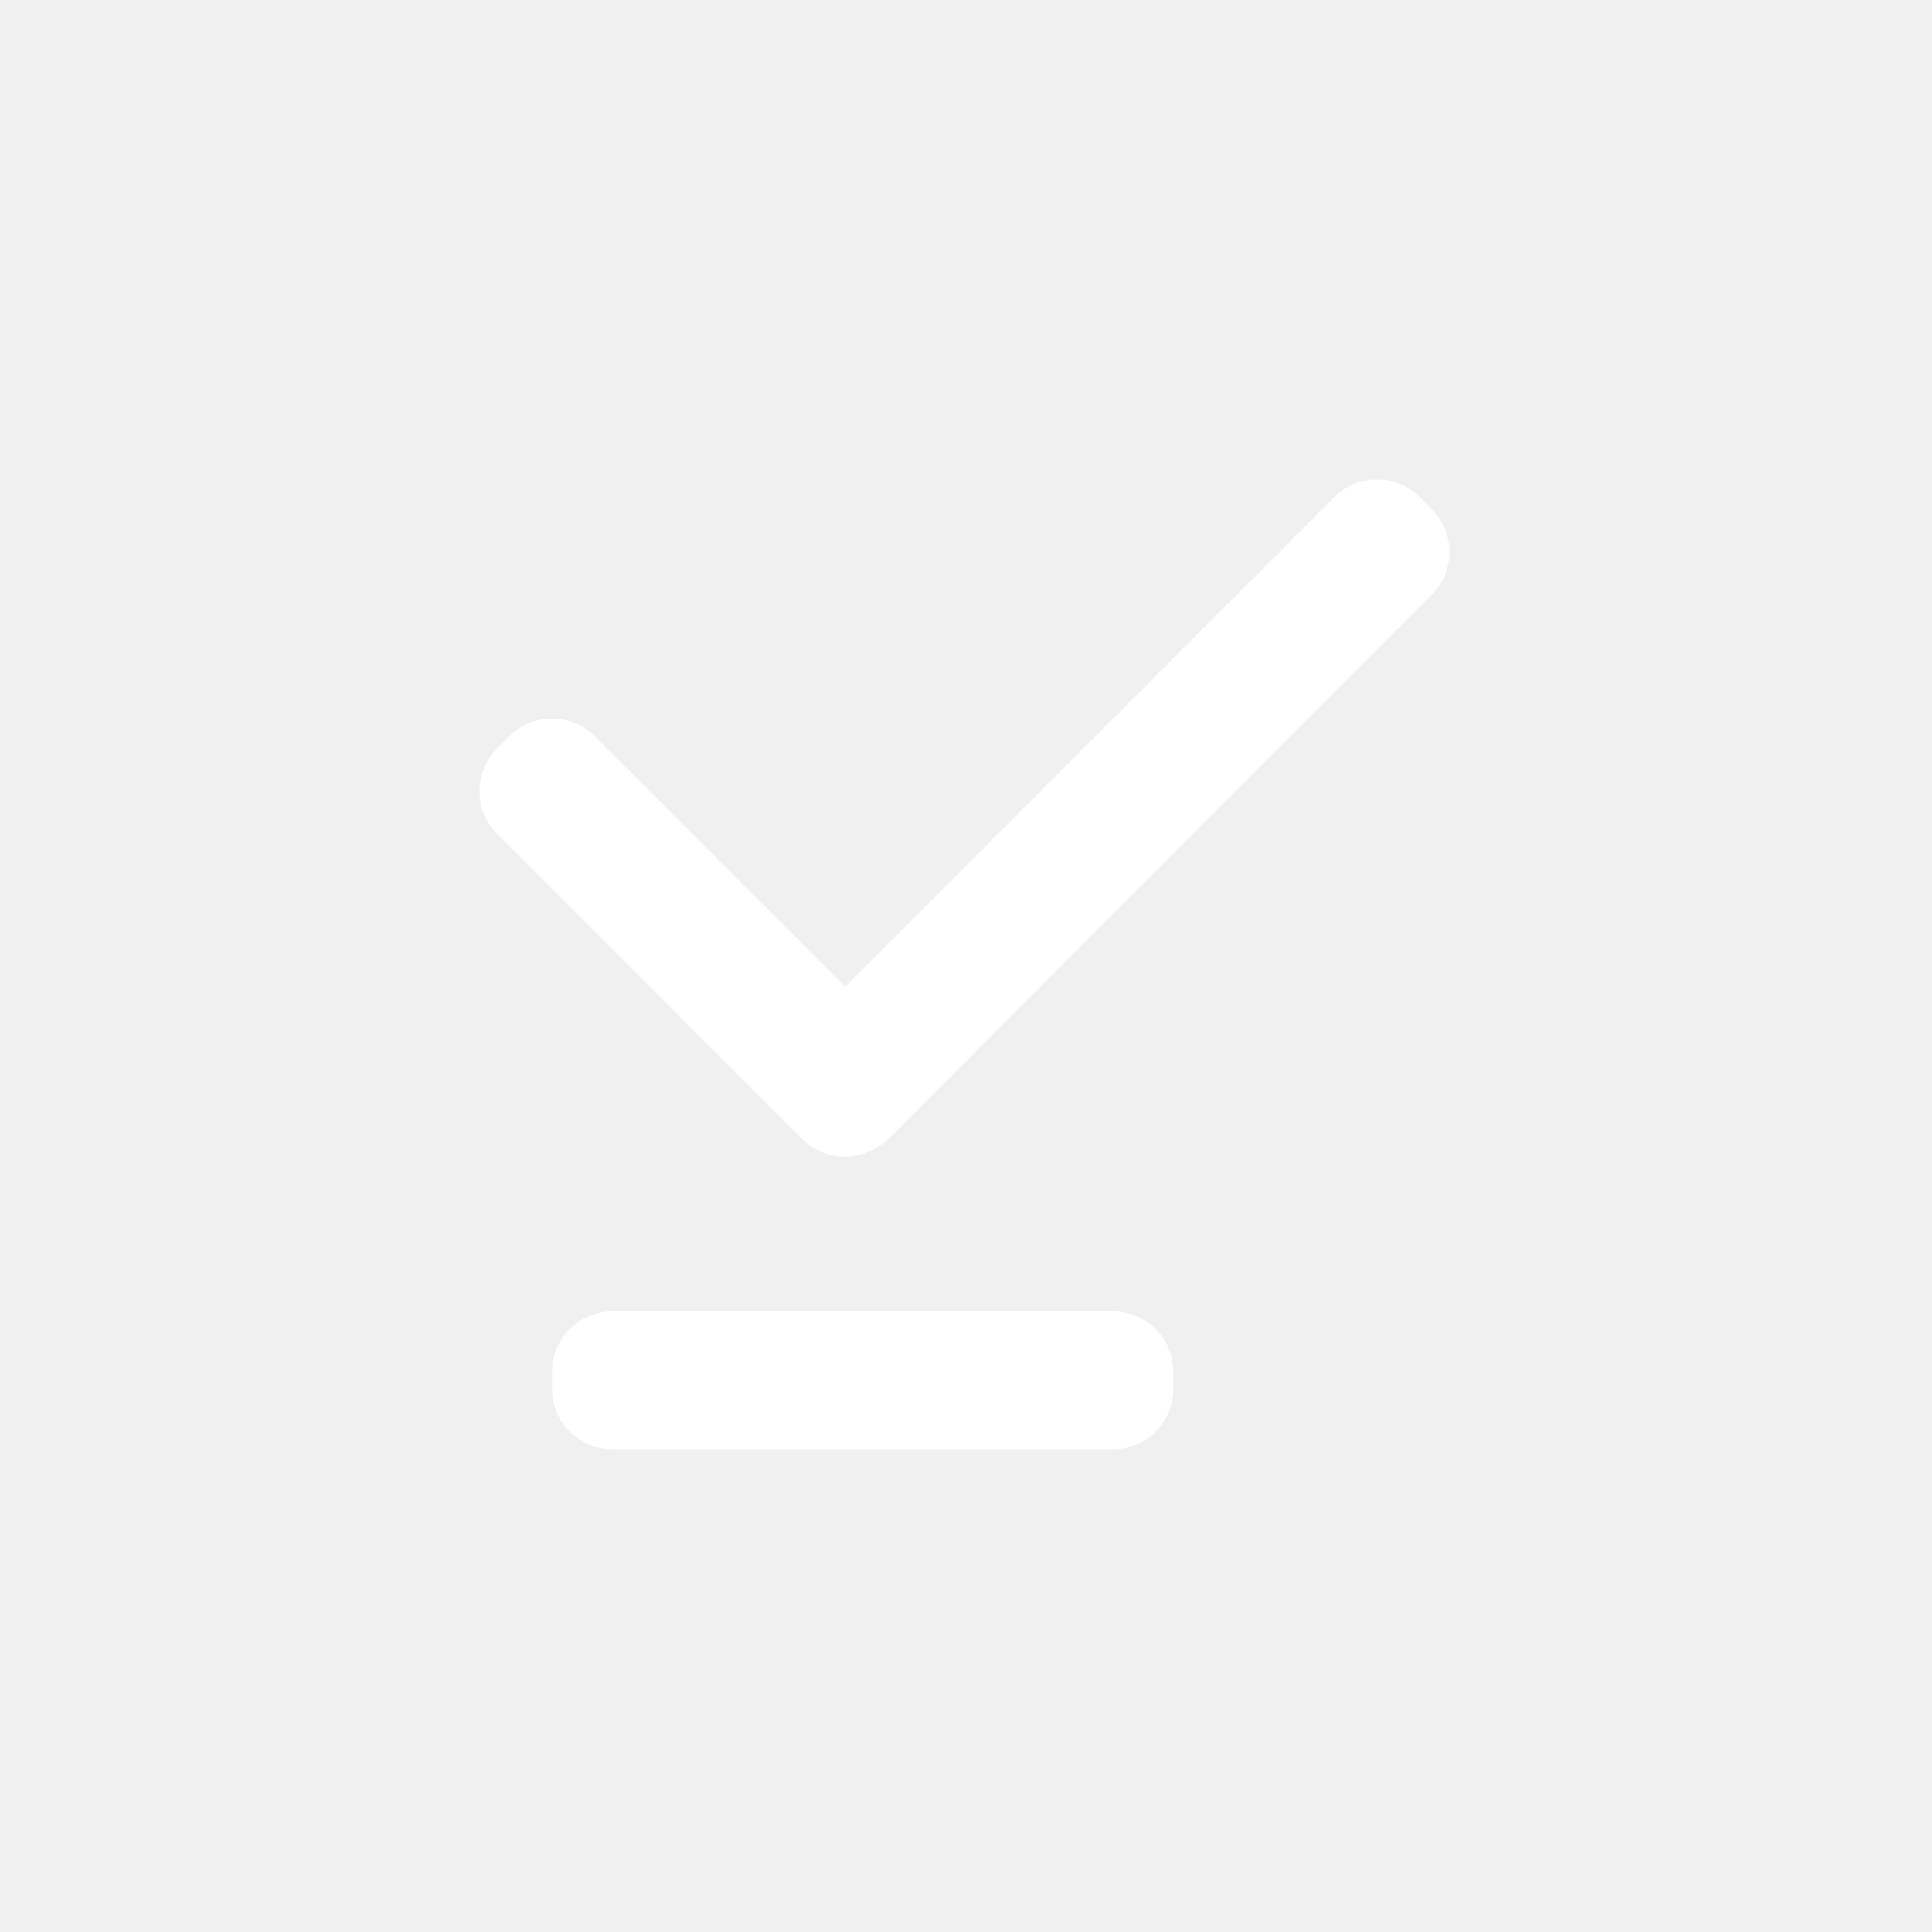
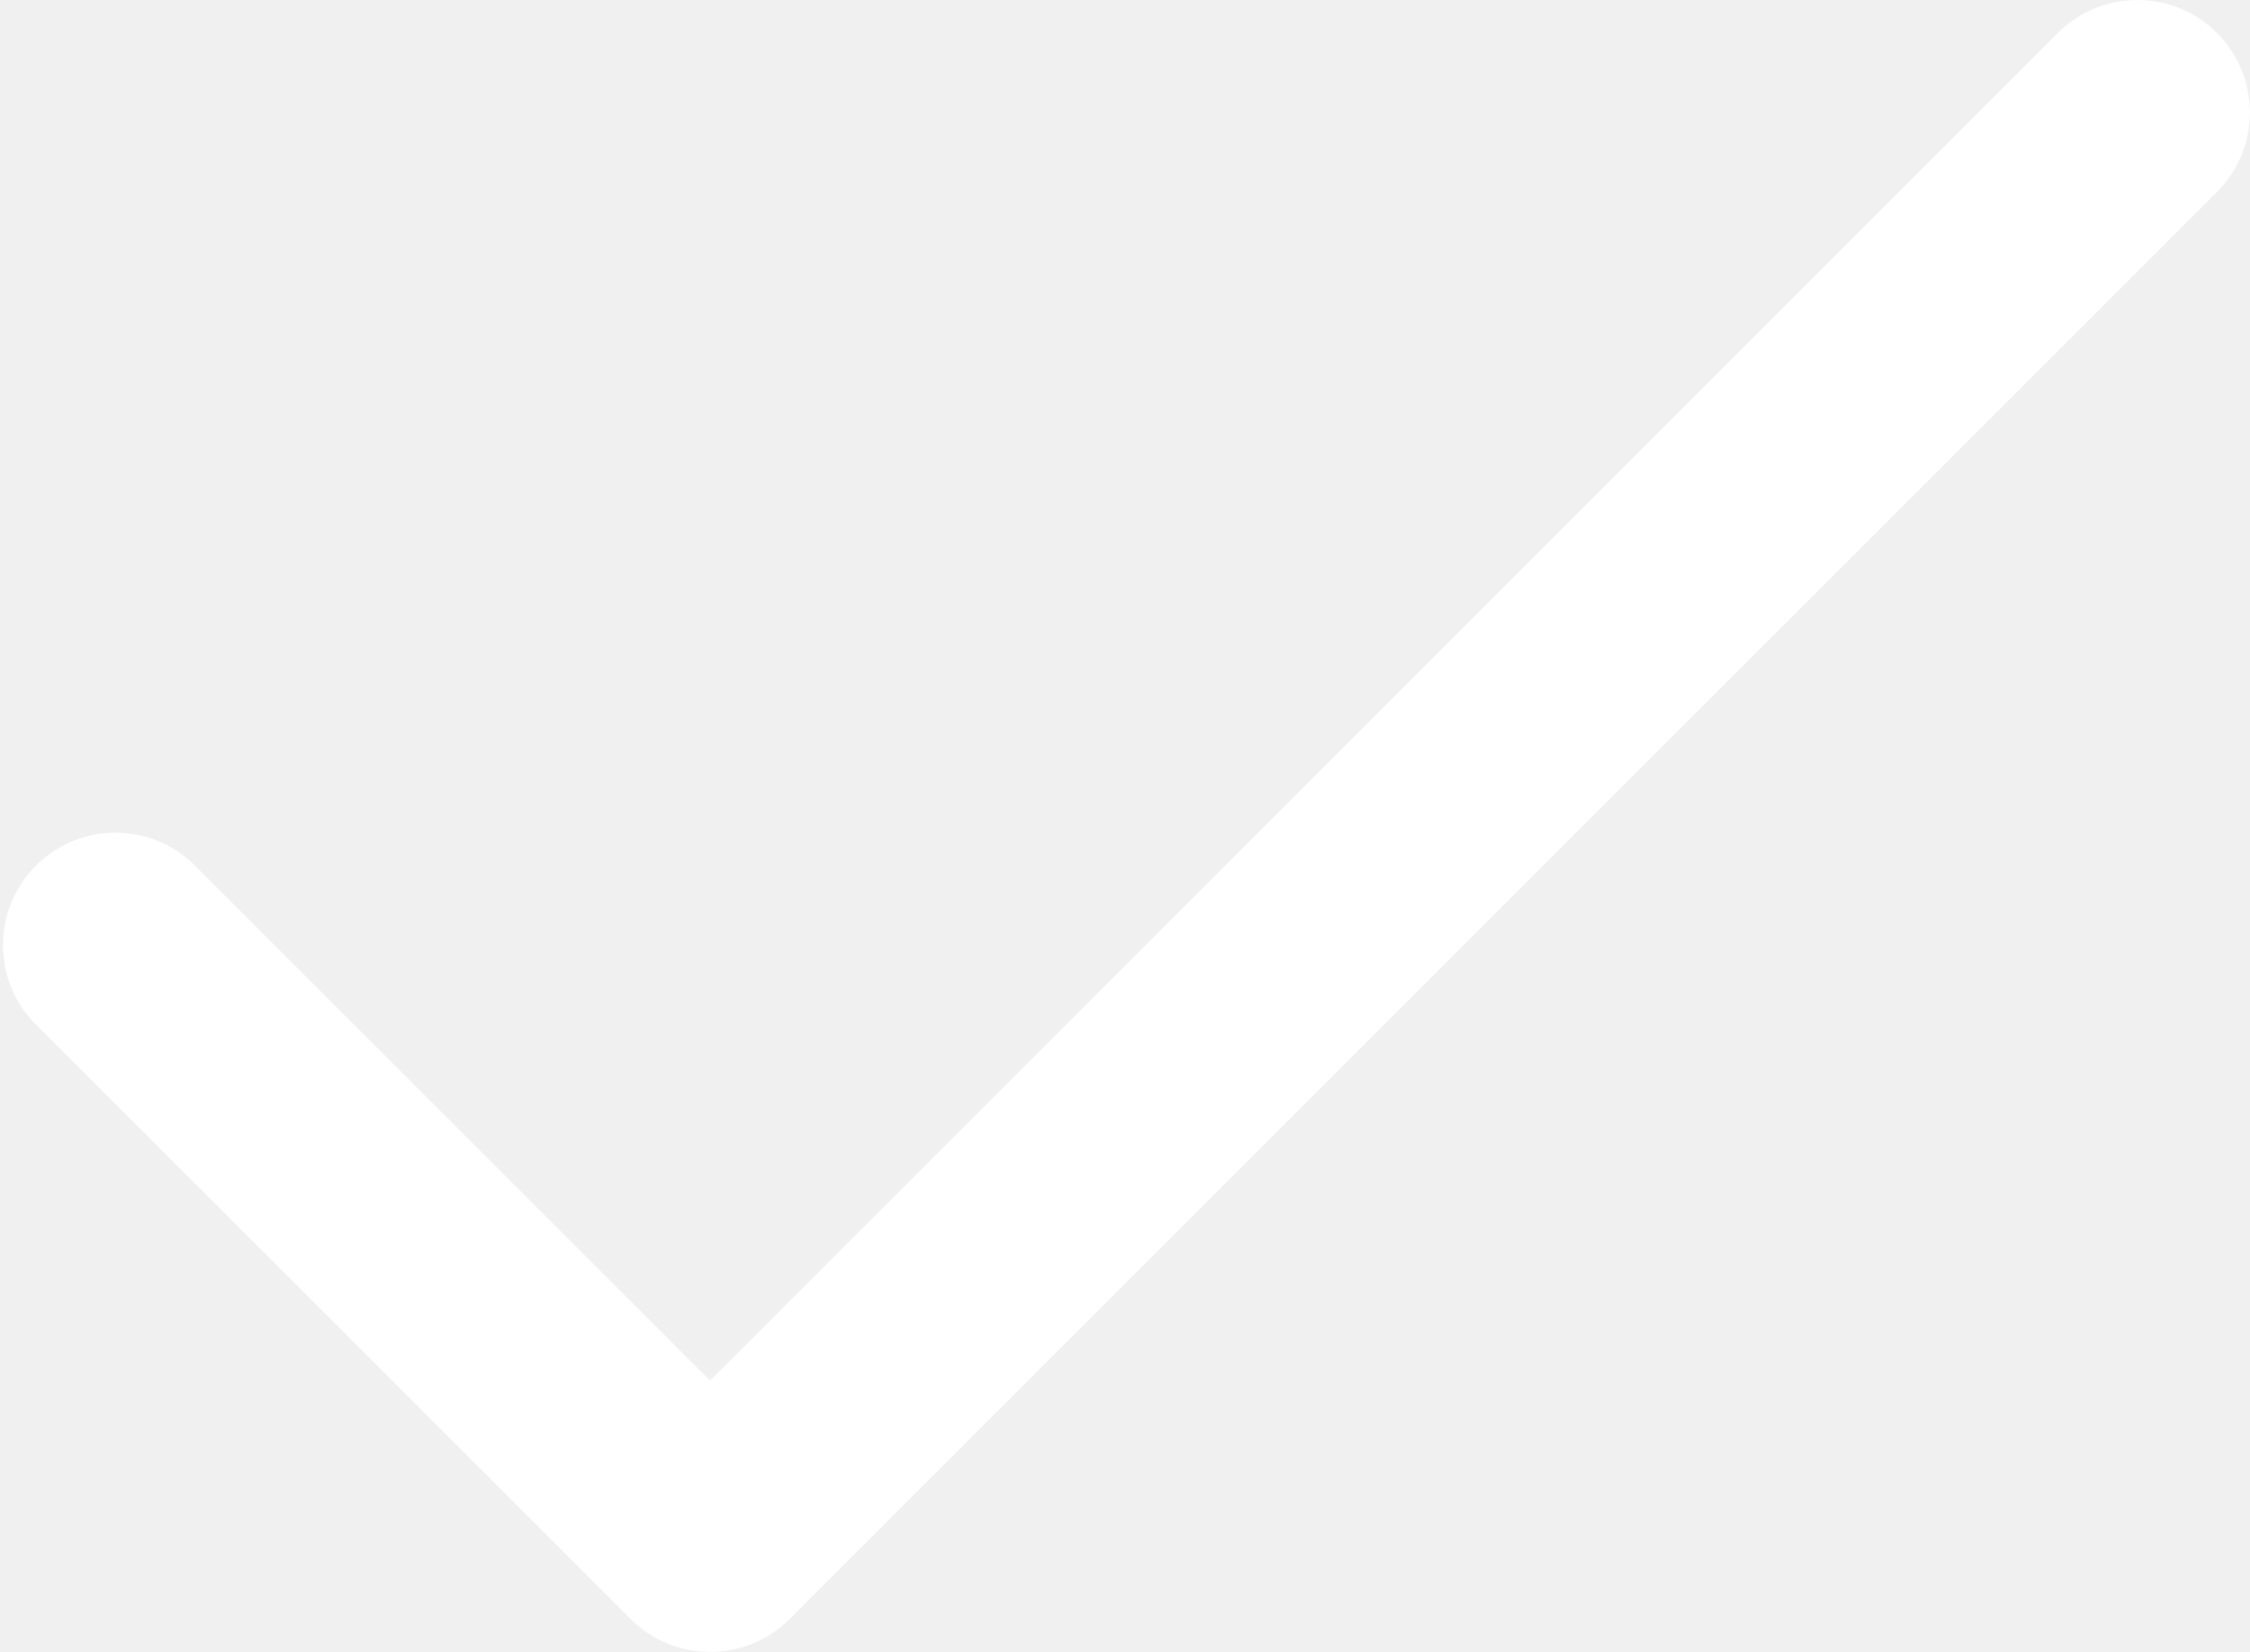
- <svg xmlns="http://www.w3.org/2000/svg" width="32" height="32" viewBox="0 0 32 32">
-   <g fill="none" fill-rule="evenodd">
-     <path fill="#FFF" fill-rule="nonzero" d="M14 16.344l8.1-8.11a1 1 0 0 1 1.414-.001l.202.203a1 1 0 0 1 0 1.414l-8.982 8.995c-.06.059-.124.11-.193.15a1 1 0 0 1-1.254-.13l-5.053-5.054a1 1 0 0 1 0-1.414l.202-.203a1 1 0 0 1 1.414 0l4.15 4.15zm-3.857 5.376h8.29a1 1 0 0 1 1 1v.287a1 1 0 0 1-1 1h-8.29a1 1 0 0 1-1-1v-.287a1 1 0 0 1 1-1z" />
+ <svg xmlns="http://www.w3.org/2000/svg" version="1.1" id="레이어_1" x="0px" y="0px" width="34.684px" height="25.469px" viewBox="0 0 34.684 25.469" enable-background="new 0 0 34.684 25.469" xml:space="preserve">
+   <g id="tick" transform="translate(0 -67.997)">
+     <g id="그룹_2605" transform="translate(0 67.997)">
+       <path id="패스_4352" fill="#FFFFFF" d="M34.174,0.508c-0.677-0.677-1.774-0.677-2.451,0L10.946,21.286L2.96,13.303    c-0.701-0.652-1.799-0.612-2.45,0.09c-0.617,0.664-0.618,1.692-0.003,2.357l9.214,9.213c0.677,0.676,1.774,0.676,2.451,0l22-22    c0.679-0.676,0.681-1.773,0.005-2.452C34.176,0.51,34.175,0.509,34.174,0.508z" />
+     </g>
  </g>
</svg>
